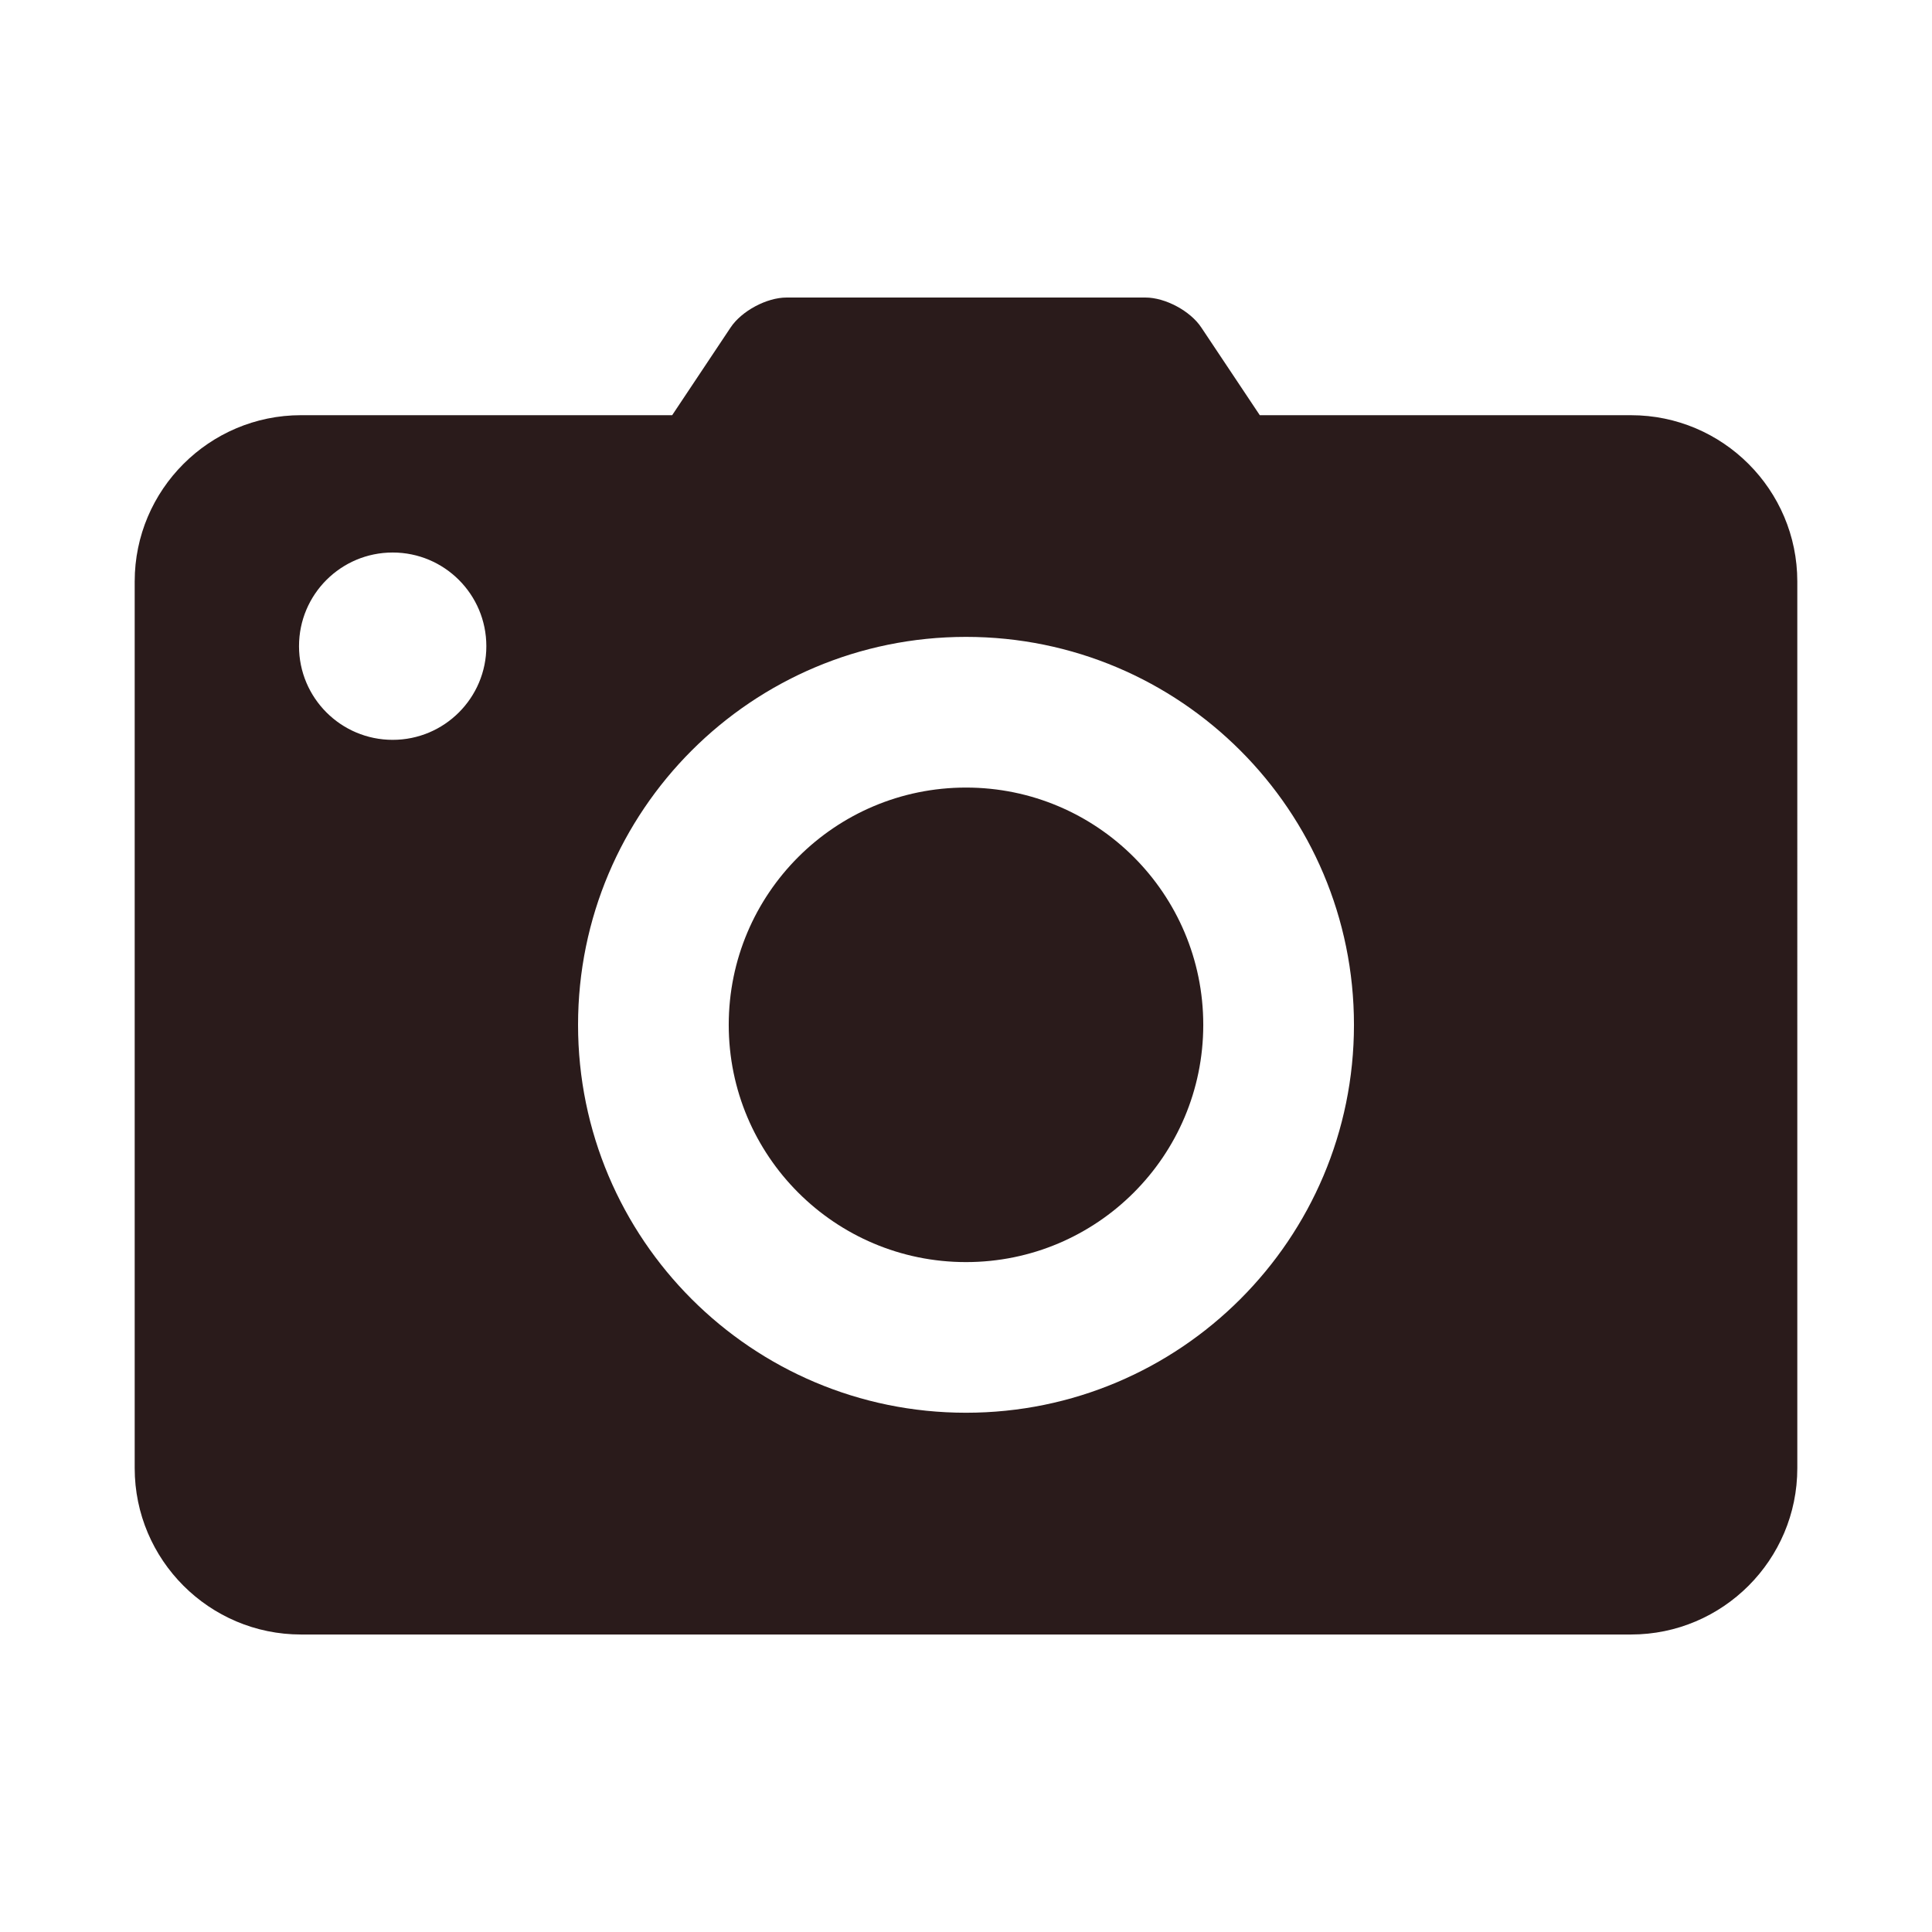
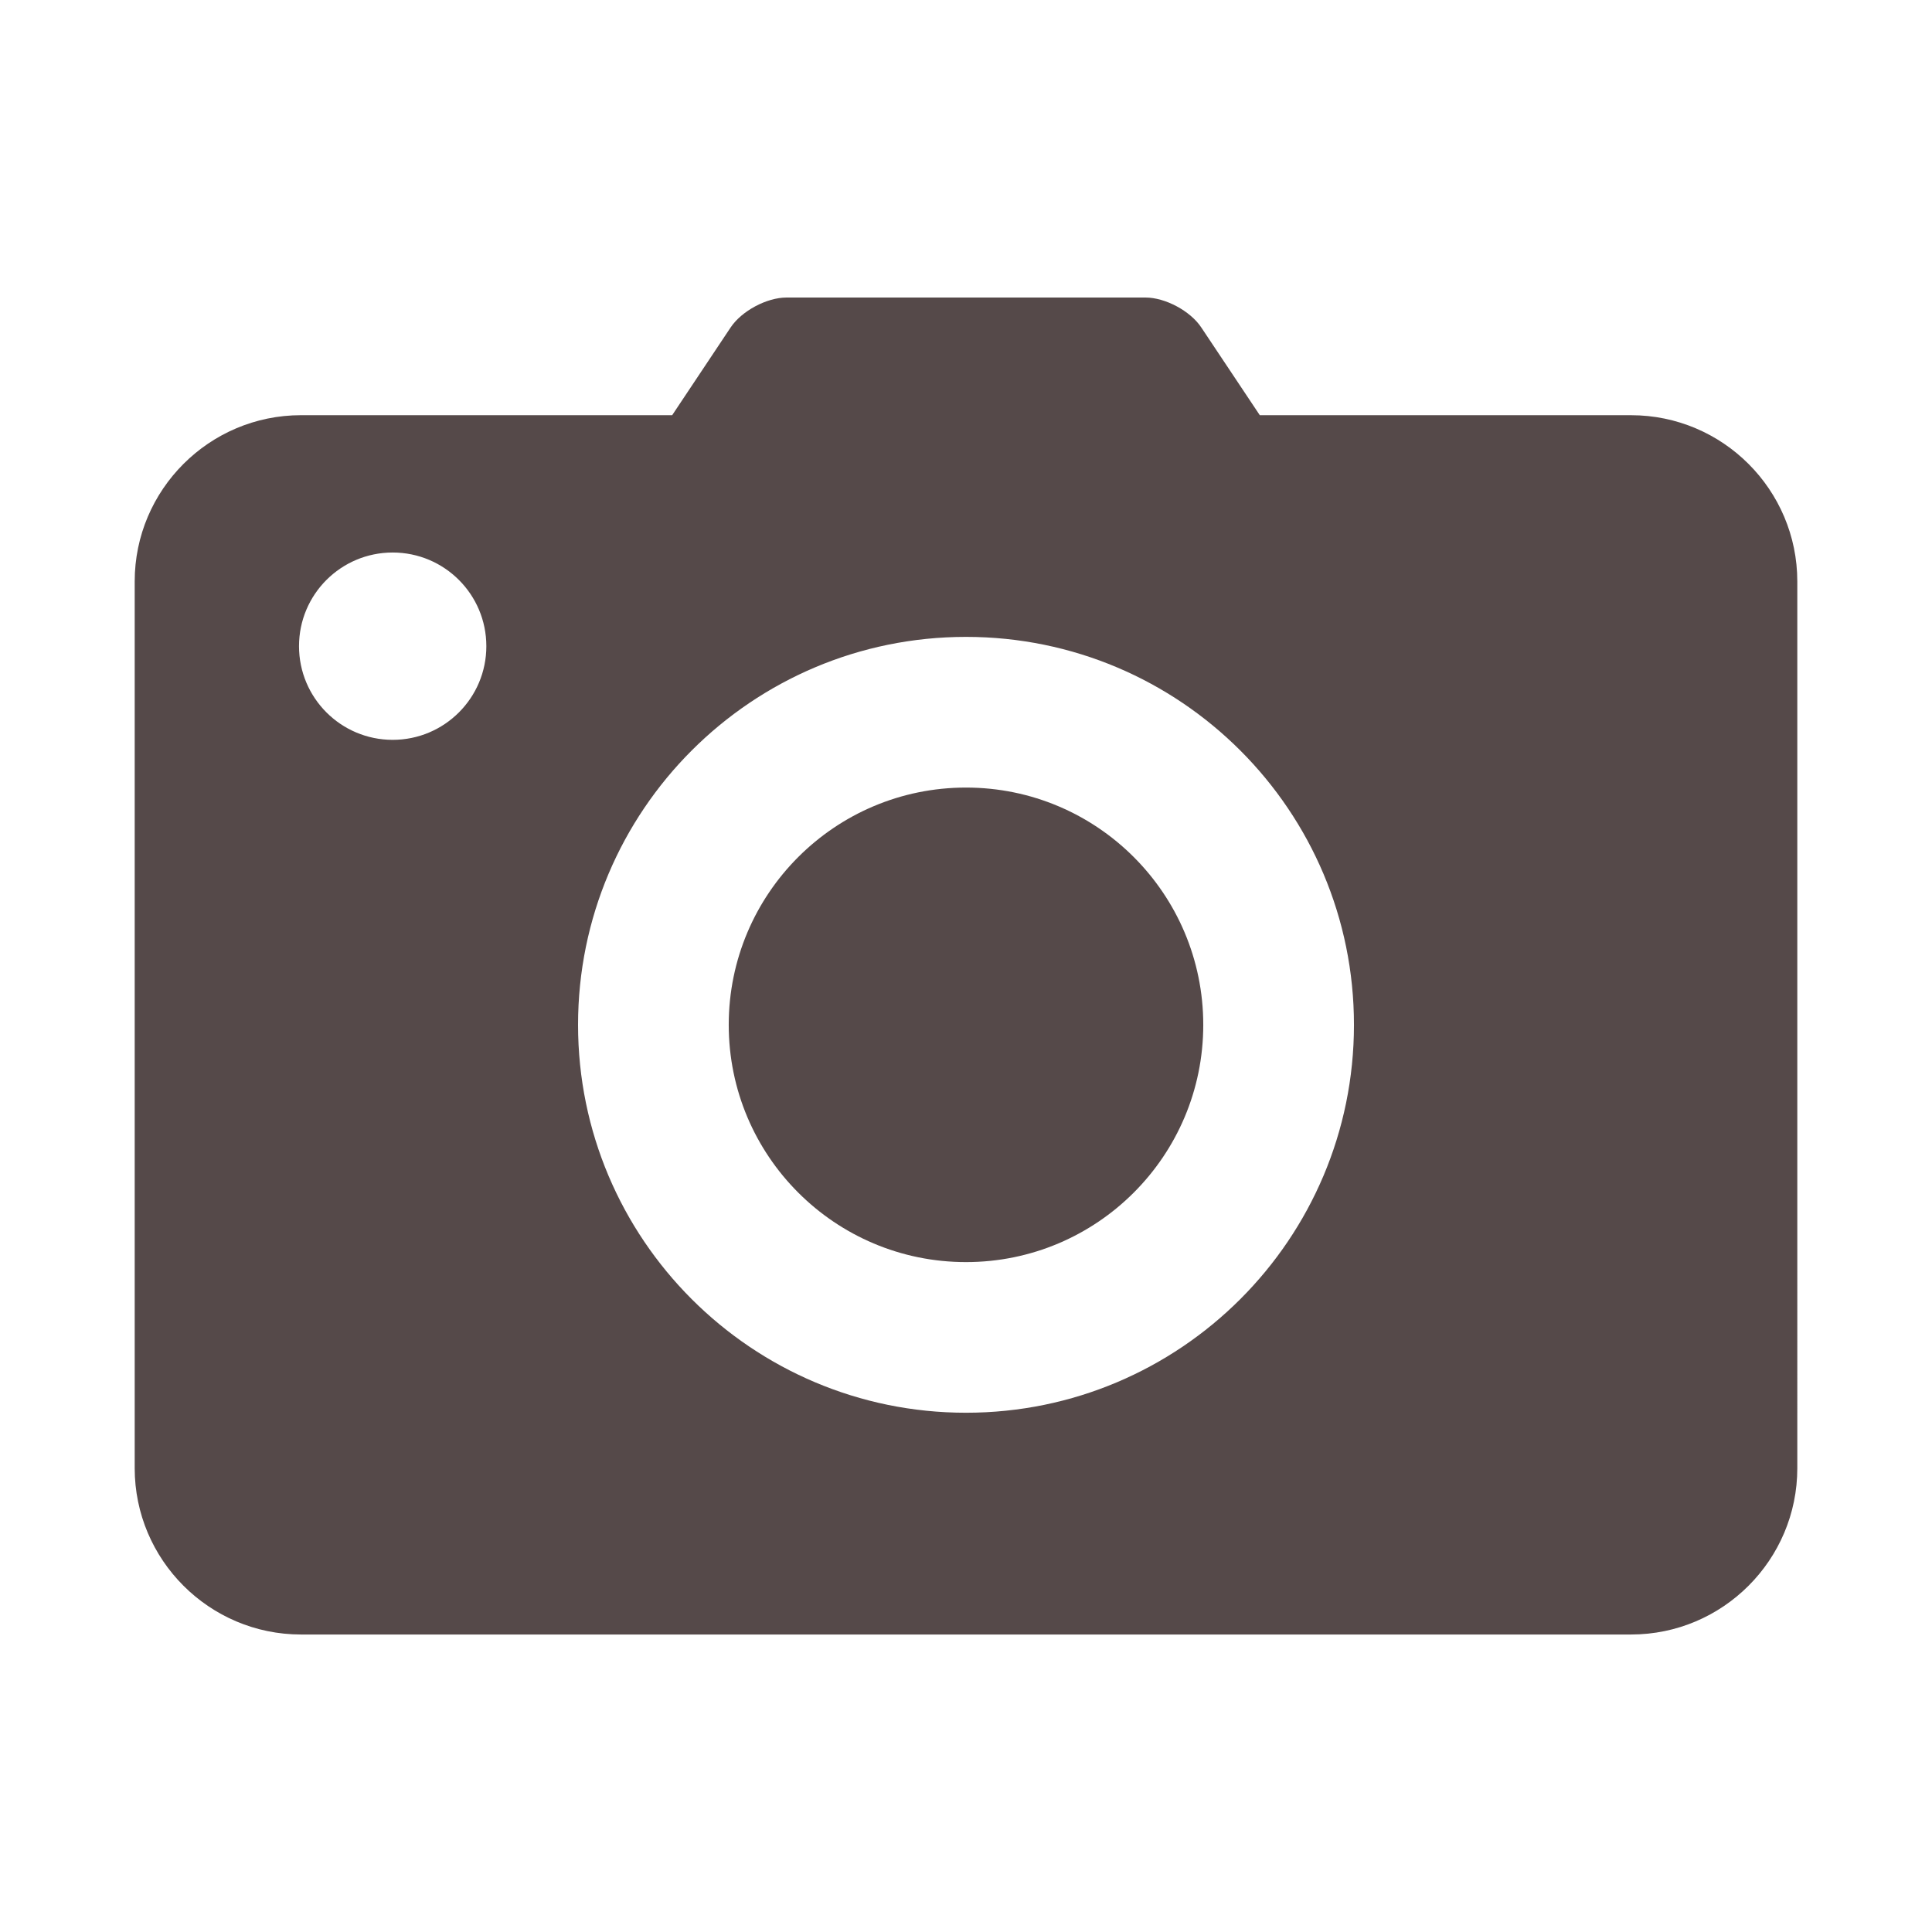
<svg xmlns="http://www.w3.org/2000/svg" width="1200pt" height="1200pt" version="1.1" viewBox="0 0 1200 1200">
-   <g fill="#2a1b1b">
+   <g fill="#554949">
    <path d="m782.47 257.87-36.359-54.516c-6.793-10.234-22.371-18.551-34.633-18.551h-222.95c-12.289 0-27.863 8.316-34.703 18.562l-36.324 54.516h-230.54c-56.953 0-103.3 46.32-103.3 103.25v550.78c0 56.965 46.344 103.31 103.3 103.31h826.12c56.941 0 103.26-46.344 103.26-103.31l-0.004-550.77c0-56.93-46.32-103.25-103.26-103.25l-230.6-0.004zm-538.57 201.66c-32.125 0-58.176-26.039-58.176-58.176 0-32.137 26.039-58.176 58.176-58.176 32.137 0 58.176 26.039 58.176 58.176 0 32.137-26.039 58.176-58.176 58.176zm356.1 417.95c-133.04 0-240.96-107.87-240.96-240.93 0-133.11 107.91-240.97 240.96-240.97 133.07 0 240.97 107.87 240.97 240.97 0 133.06-107.91 240.93-240.97 240.93z" />
    <path d="m747.37 636.54c0 81.391-65.98 147.37-147.37 147.37s-147.37-65.98-147.37-147.37c0-81.391 65.98-147.37 147.37-147.37s147.37 65.98 147.37 147.37" />
  </g>
</svg>
